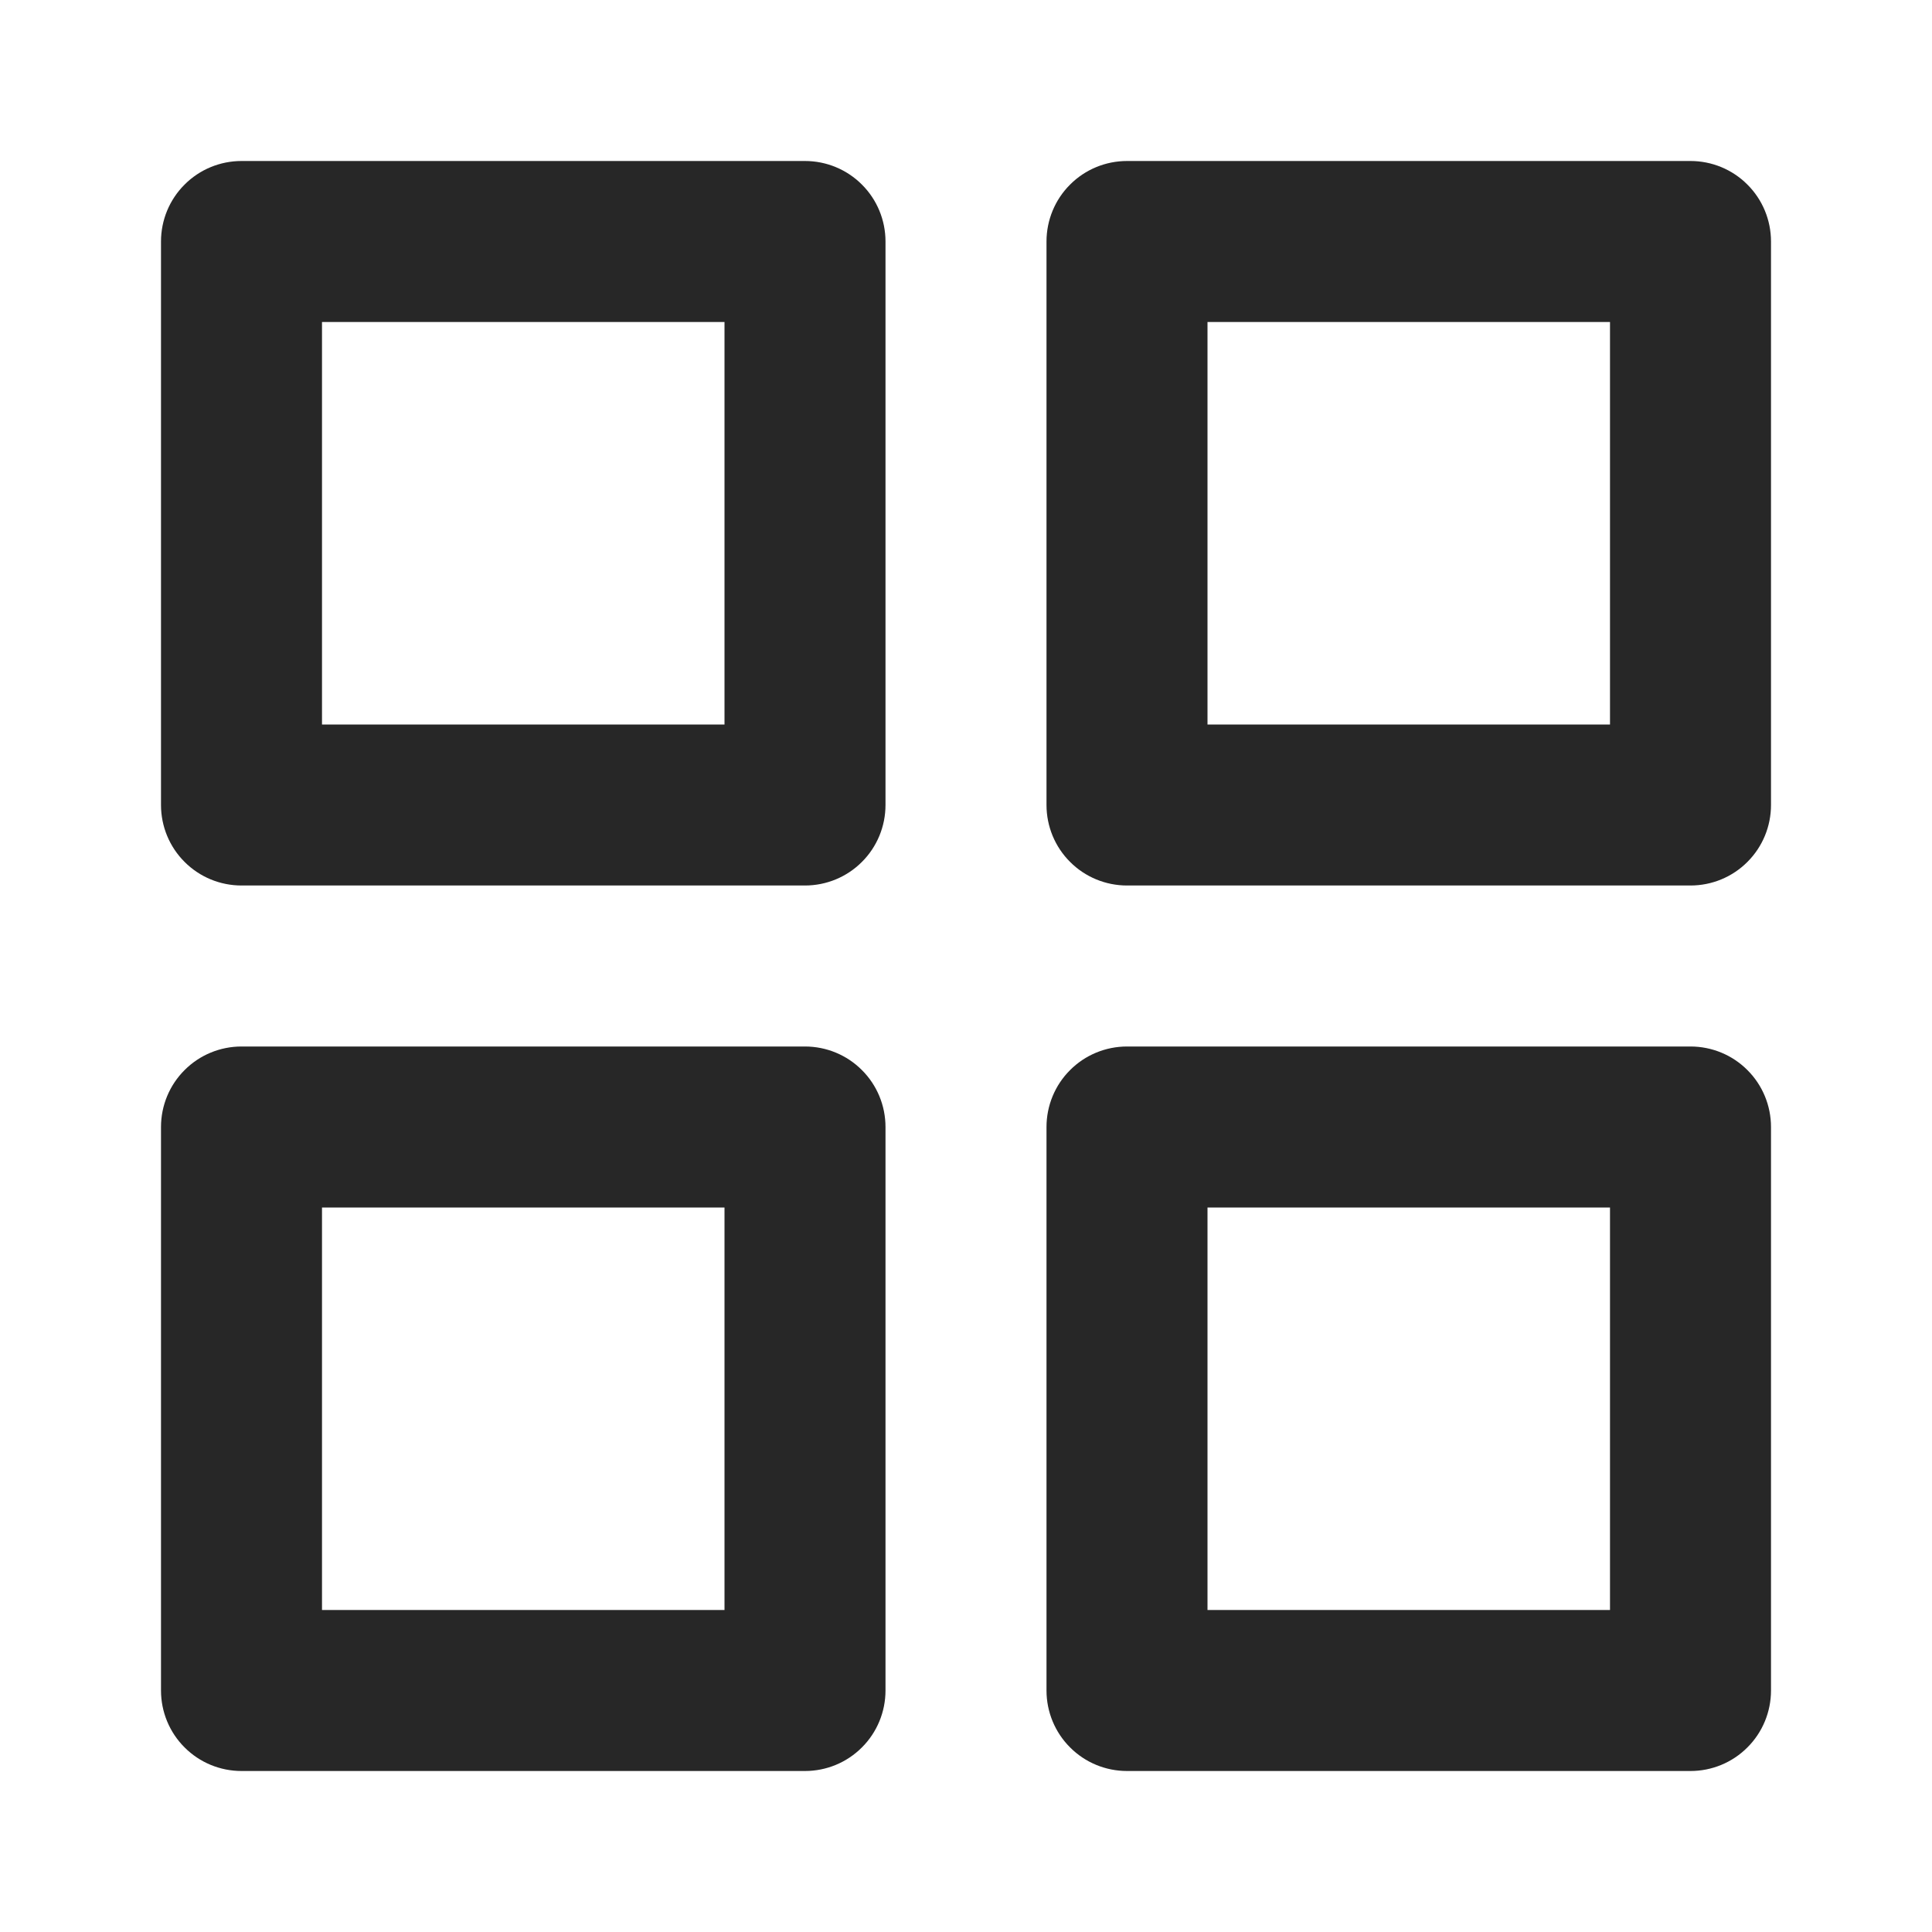
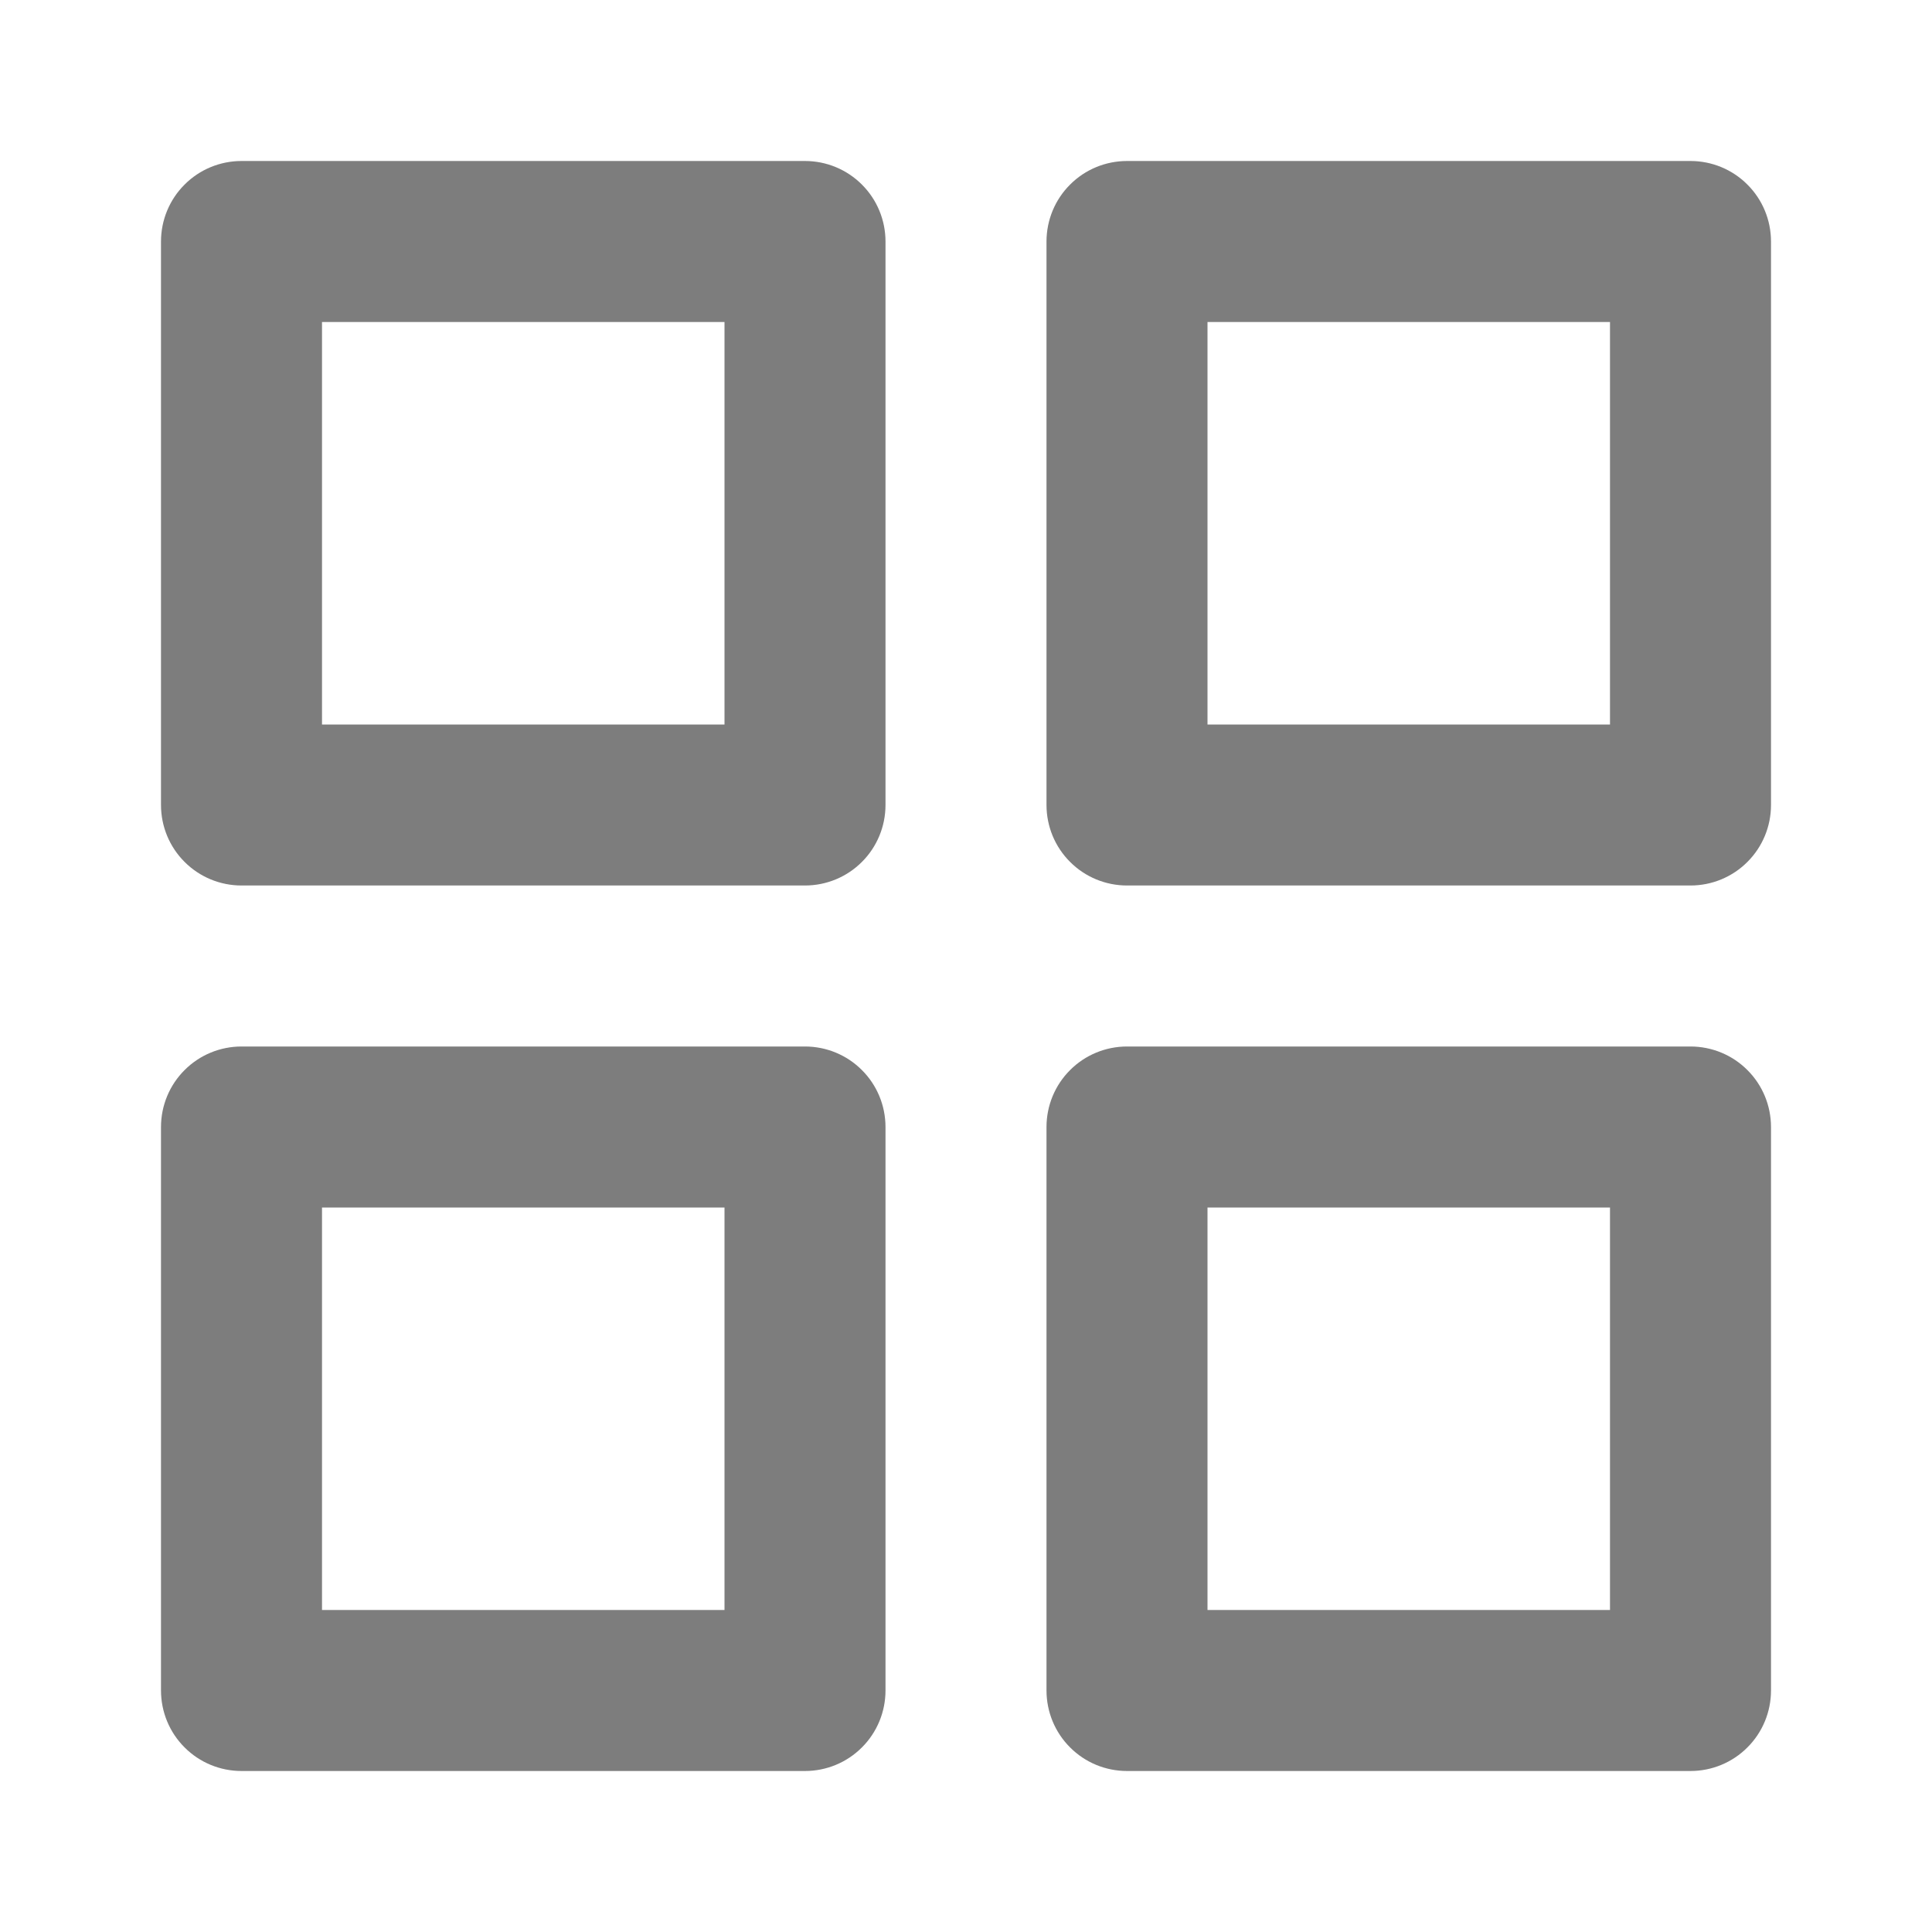
<svg xmlns="http://www.w3.org/2000/svg" width="24" height="24" viewBox="0 0 24 24" fill="none">
-   <path d="M10 13H3C2.735 13 2.48 13.105 2.293 13.293C2.105 13.48 2 13.735 2 14V21C2 21.265 2.105 21.52 2.293 21.707C2.48 21.895 2.735 22 3 22H10C10.265 22 10.52 21.895 10.707 21.707C10.895 21.52 11 21.265 11 21V14C11 13.735 10.895 13.48 10.707 13.293C10.52 13.105 10.265 13 10 13ZM9 20H4V15H9V20ZM21 2H14C13.735 2 13.48 2.105 13.293 2.293C13.105 2.48 13 2.735 13 3V10C13 10.265 13.105 10.52 13.293 10.707C13.48 10.895 13.735 11 14 11H21C21.265 11 21.52 10.895 21.707 10.707C21.895 10.52 22 10.265 22 10V3C22 2.735 21.895 2.48 21.707 2.293C21.52 2.105 21.265 2 21 2ZM20 9H15V4H20V9ZM21 13H14C13.735 13 13.48 13.105 13.293 13.293C13.105 13.48 13 13.735 13 14V21C13 21.265 13.105 21.52 13.293 21.707C13.48 21.895 13.735 22 14 22H21C21.265 22 21.52 21.895 21.707 21.707C21.895 21.52 22 21.265 22 21V14C22 13.735 21.895 13.48 21.707 13.293C21.52 13.105 21.265 13 21 13ZM20 20H15V15H20V20ZM10 2H3C2.735 2 2.48 2.105 2.293 2.293C2.105 2.48 2 2.735 2 3V10C2 10.265 2.105 10.52 2.293 10.707C2.48 10.895 2.735 11 3 11H10C10.265 11 10.52 10.895 10.707 10.707C10.895 10.52 11 10.265 11 10V3C11 2.735 10.895 2.48 10.707 2.293C10.52 2.105 10.265 2 10 2ZM9 9H4V4H9V9Z" fill="#272727" />
+   <path d="M10 13H3C2.735 13 2.48 13.105 2.293 13.293C2.105 13.48 2 13.735 2 14V21C2 21.265 2.105 21.52 2.293 21.707C2.48 21.895 2.735 22 3 22H10C10.265 22 10.52 21.895 10.707 21.707C10.895 21.52 11 21.265 11 21V14C11 13.735 10.895 13.48 10.707 13.293C10.52 13.105 10.265 13 10 13ZM9 20H4V15H9V20ZM21 2H14C13.735 2 13.48 2.105 13.293 2.293C13.105 2.48 13 2.735 13 3V10C13 10.265 13.105 10.52 13.293 10.707C13.48 10.895 13.735 11 14 11H21C21.265 11 21.52 10.895 21.707 10.707C21.895 10.52 22 10.265 22 10V3C22 2.735 21.895 2.48 21.707 2.293C21.52 2.105 21.265 2 21 2ZM20 9H15V4H20V9ZM21 13H14C13.735 13 13.48 13.105 13.293 13.293C13.105 13.48 13 13.735 13 14V21C13 21.265 13.105 21.52 13.293 21.707C13.48 21.895 13.735 22 14 22H21C21.265 22 21.52 21.895 21.707 21.707C21.895 21.52 22 21.265 22 21V14C22 13.735 21.895 13.48 21.707 13.293C21.52 13.105 21.265 13 21 13ZM20 20H15V15H20V20ZM10 2H3C2.735 2 2.48 2.105 2.293 2.293C2.105 2.48 2 2.735 2 3V10C2 10.265 2.105 10.52 2.293 10.707C2.48 10.895 2.735 11 3 11H10C10.265 11 10.52 10.895 10.707 10.707C10.895 10.52 11 10.265 11 10V3C11 2.735 10.895 2.48 10.707 2.293C10.52 2.105 10.265 2 10 2ZM9 9H4V4H9V9Z" fill="#272727" fill-opacity="0.6" />
</svg>
